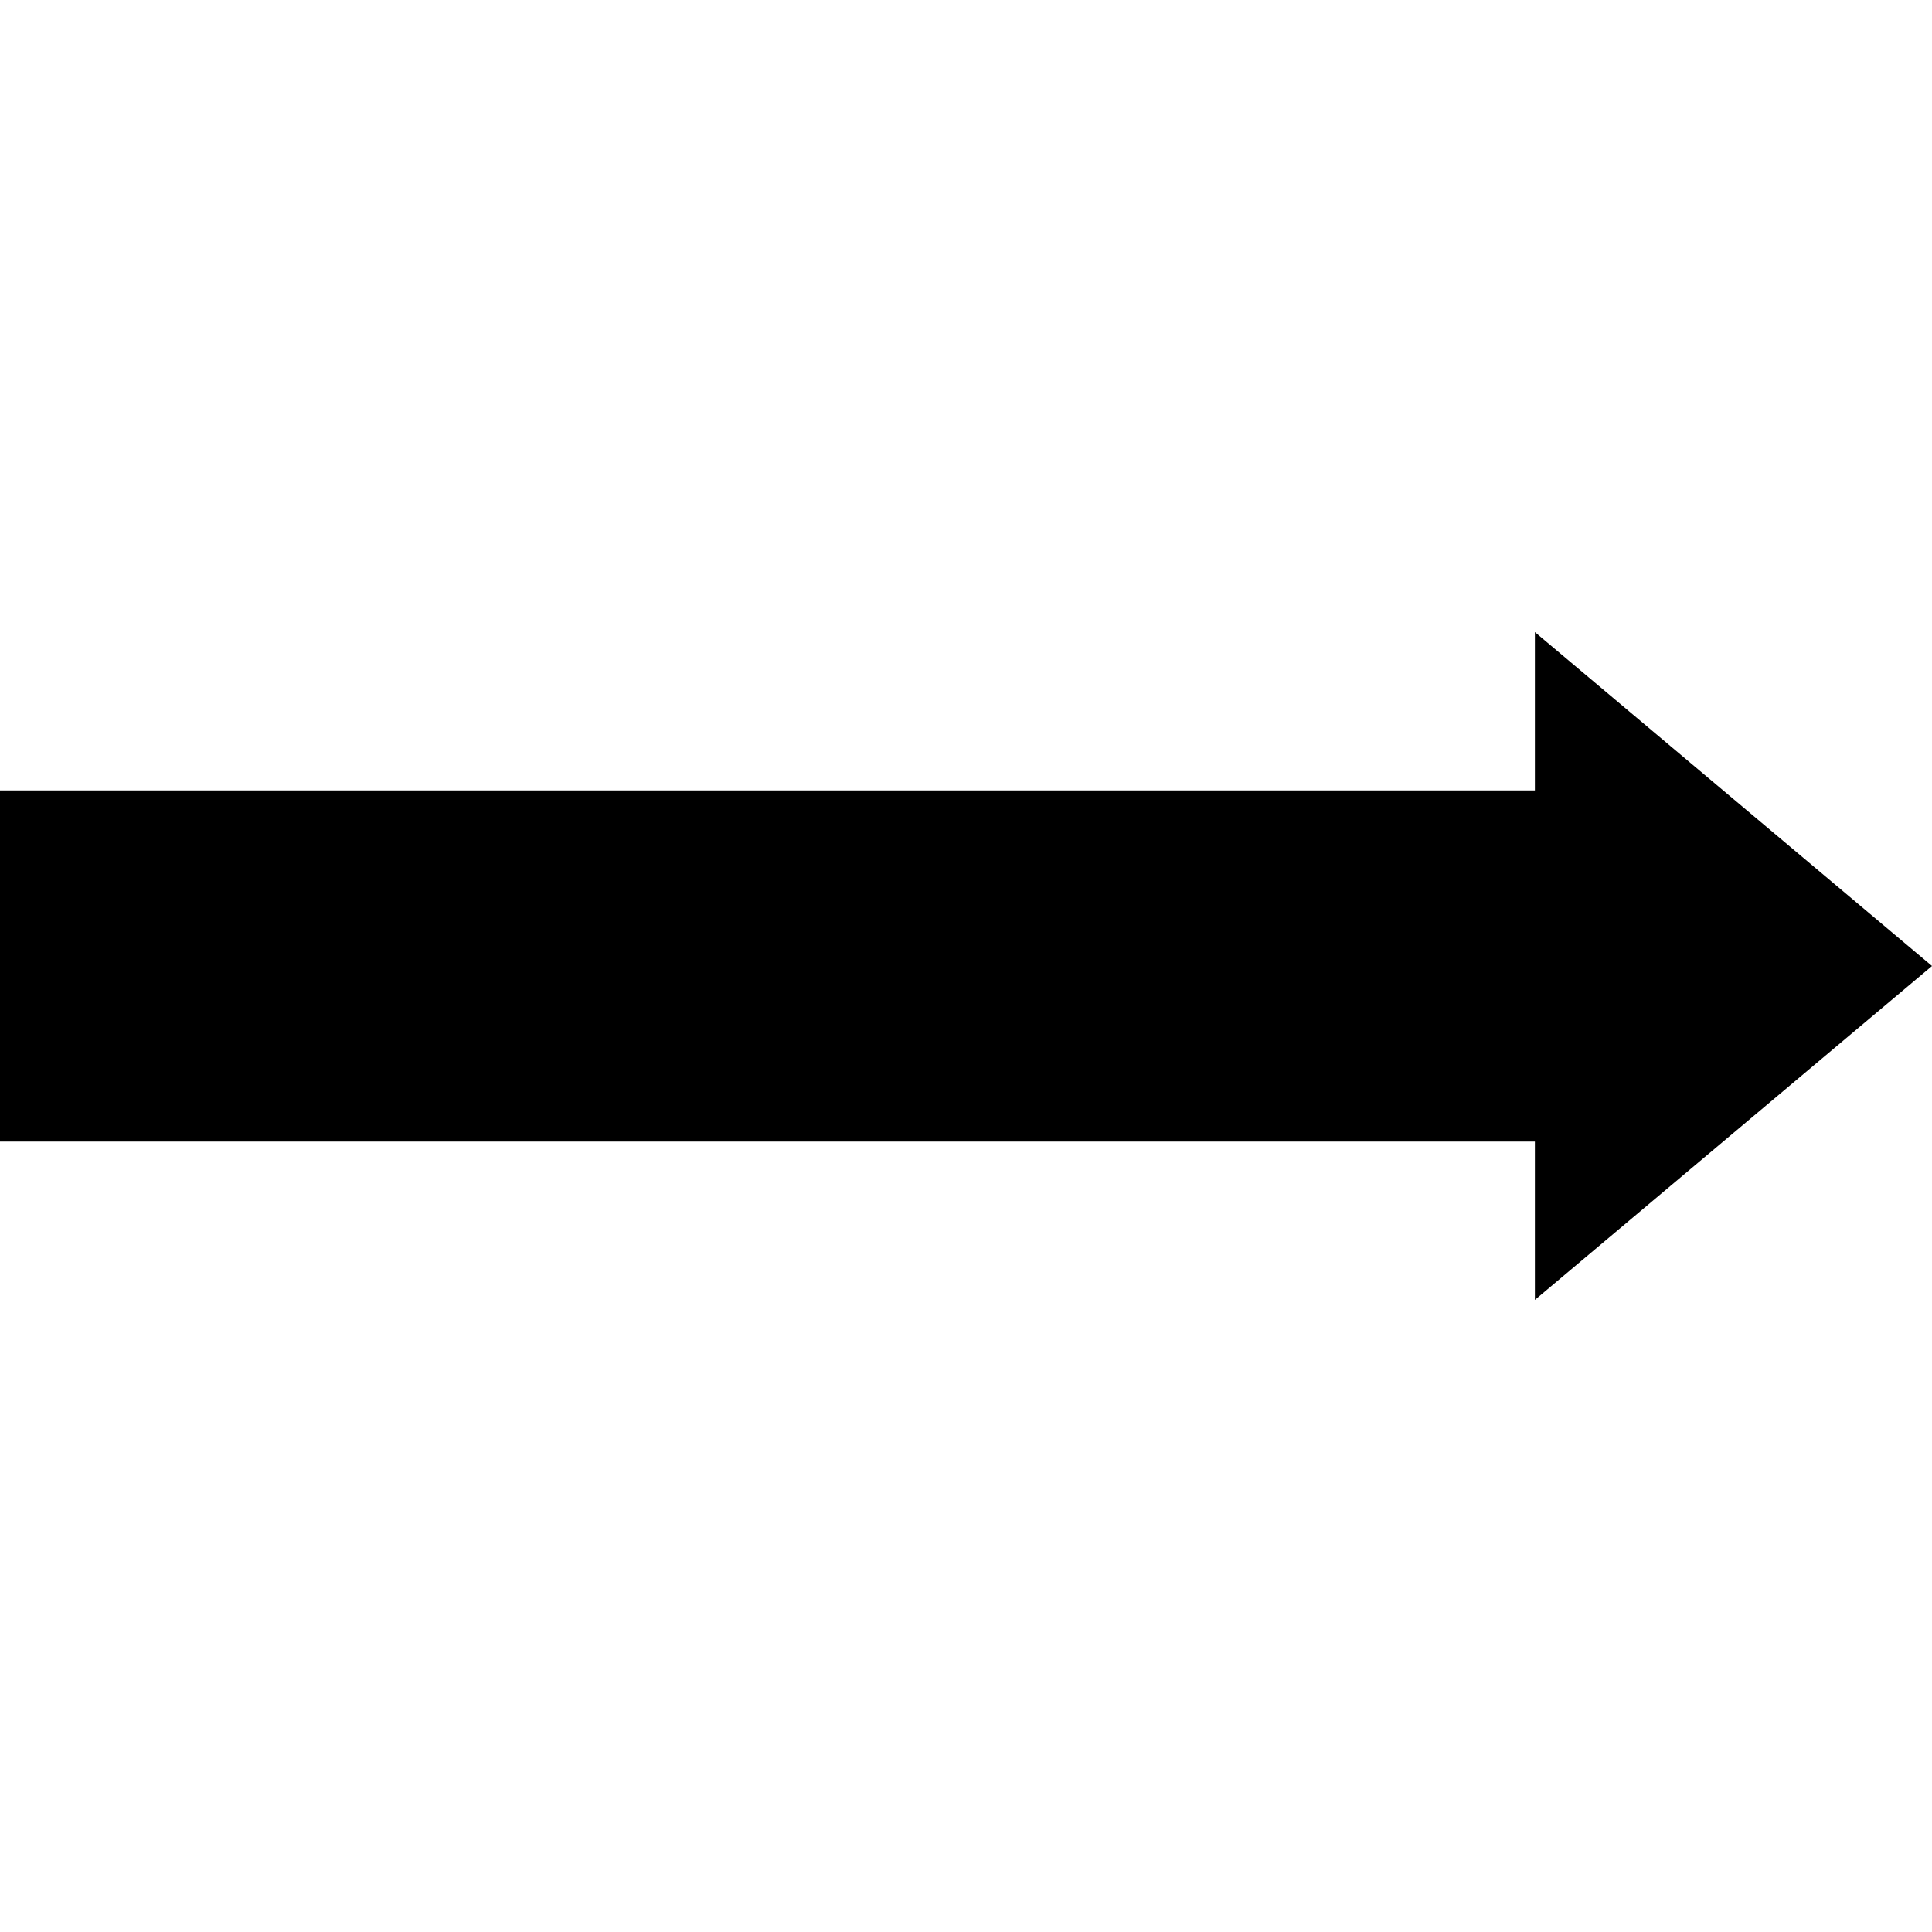
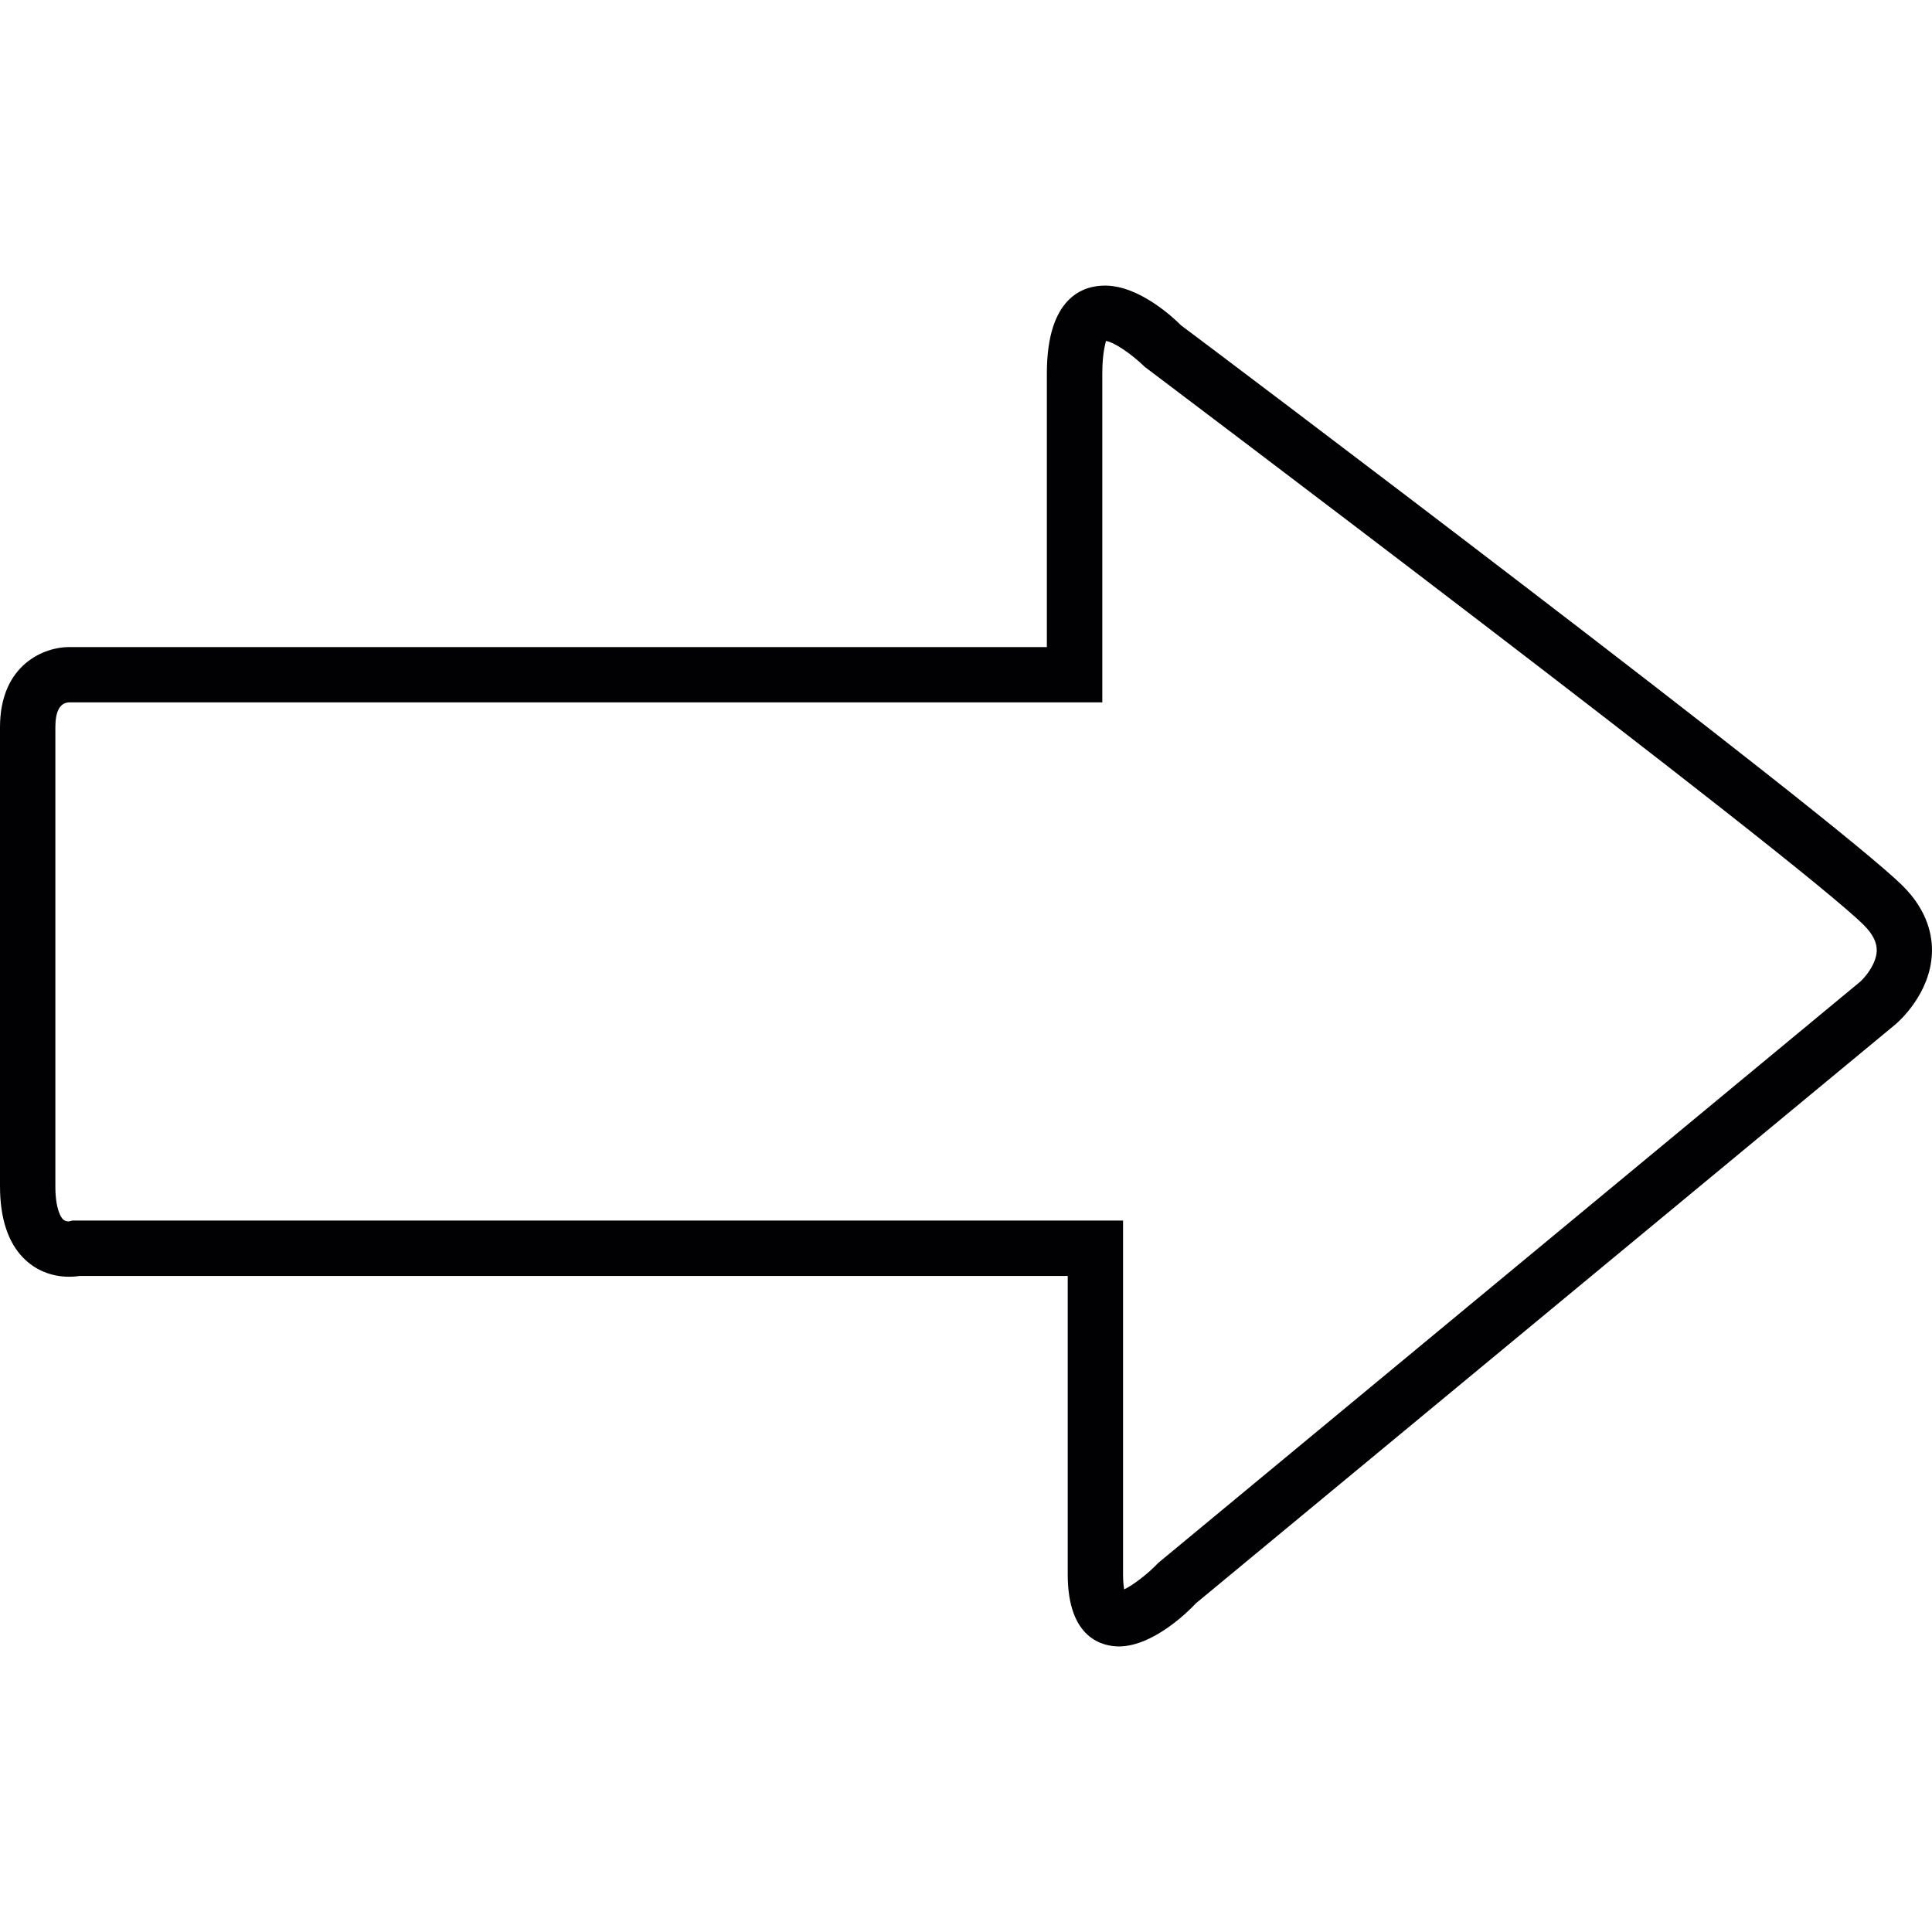
- <svg xmlns="http://www.w3.org/2000/svg" version="1.1" id="Capa_1" x="0px" y="0px" viewBox="0 0 202.654 202.654" style="enable-background:new 0 0 202.654 202.654;" xml:space="preserve">
-   <polygon points="202.654,101.327 161,66.304 161,82.911 0,82.911 0,119.744 161,119.744 161,136.35 " />
+ <svg xmlns="http://www.w3.org/2000/svg" version="1.1" id="Capa_1" x="0px" y="0px" viewBox="0 0 198.204 198.204" style="enable-background:new 0 0 198.204 198.204;" xml:space="preserve">
+   <g>
+     <g>
+       <g>
+         <path style="fill:#010002;" d="M114.799,168.906c-1.582,0-5.261-0.716-5.261-7.383v-30.624H8.181     c-0.279,0.043-0.655,0.082-1.102,0.082c-1.8,0-3.464-0.68-4.688-1.933C0.805,127.427,0,124.947,0,121.686V74.614     c0-6.51,4.617-8.231,7.057-8.231h100.34V38.317c0-7.848,3.736-9.019,5.962-9.019c3.572,0,7.129,3.396,7.805,4.08     c2.441,1.8,66.982,50.455,74.075,57.541c2.577,2.58,3.028,5.175,2.956,6.893c-0.172,4.134-3.357,6.947-3.715,7.258     l-71.792,59.413C121.91,165.334,118.267,168.906,114.799,168.906z M7.437,125.215l0.476,0.004h107.301v36.3     c0,0.716,0.057,1.21,0.118,1.535c0.916-0.437,2.426-1.585,3.493-2.716l72.01-59.624c0.426-0.372,1.646-1.75,1.7-3.16     c0.025-0.859-0.401-1.718-1.299-2.623c-6.811-6.803-73.116-56.778-73.782-57.283c-1.492-1.449-3.26-2.595-4.008-2.666     c0.032,0.14-0.361,0.981-0.361,3.335v33.741H7.086C6.152,72.094,5.68,72.957,5.68,74.61v47.076c0,2.412,0.591,3.203,0.769,3.389     c0.068,0.068,0.225,0.229,0.63,0.229L7.437,125.215z" />
+       </g>
+     </g>
+   </g>
  <g>
</g>
  <g>
</g>
  <g>
</g>
  <g>
</g>
  <g>
</g>
  <g>
</g>
  <g>
</g>
  <g>
</g>
  <g>
</g>
  <g>
</g>
  <g>
</g>
  <g>
</g>
  <g>
</g>
  <g>
</g>
  <g>
</g>
</svg>
